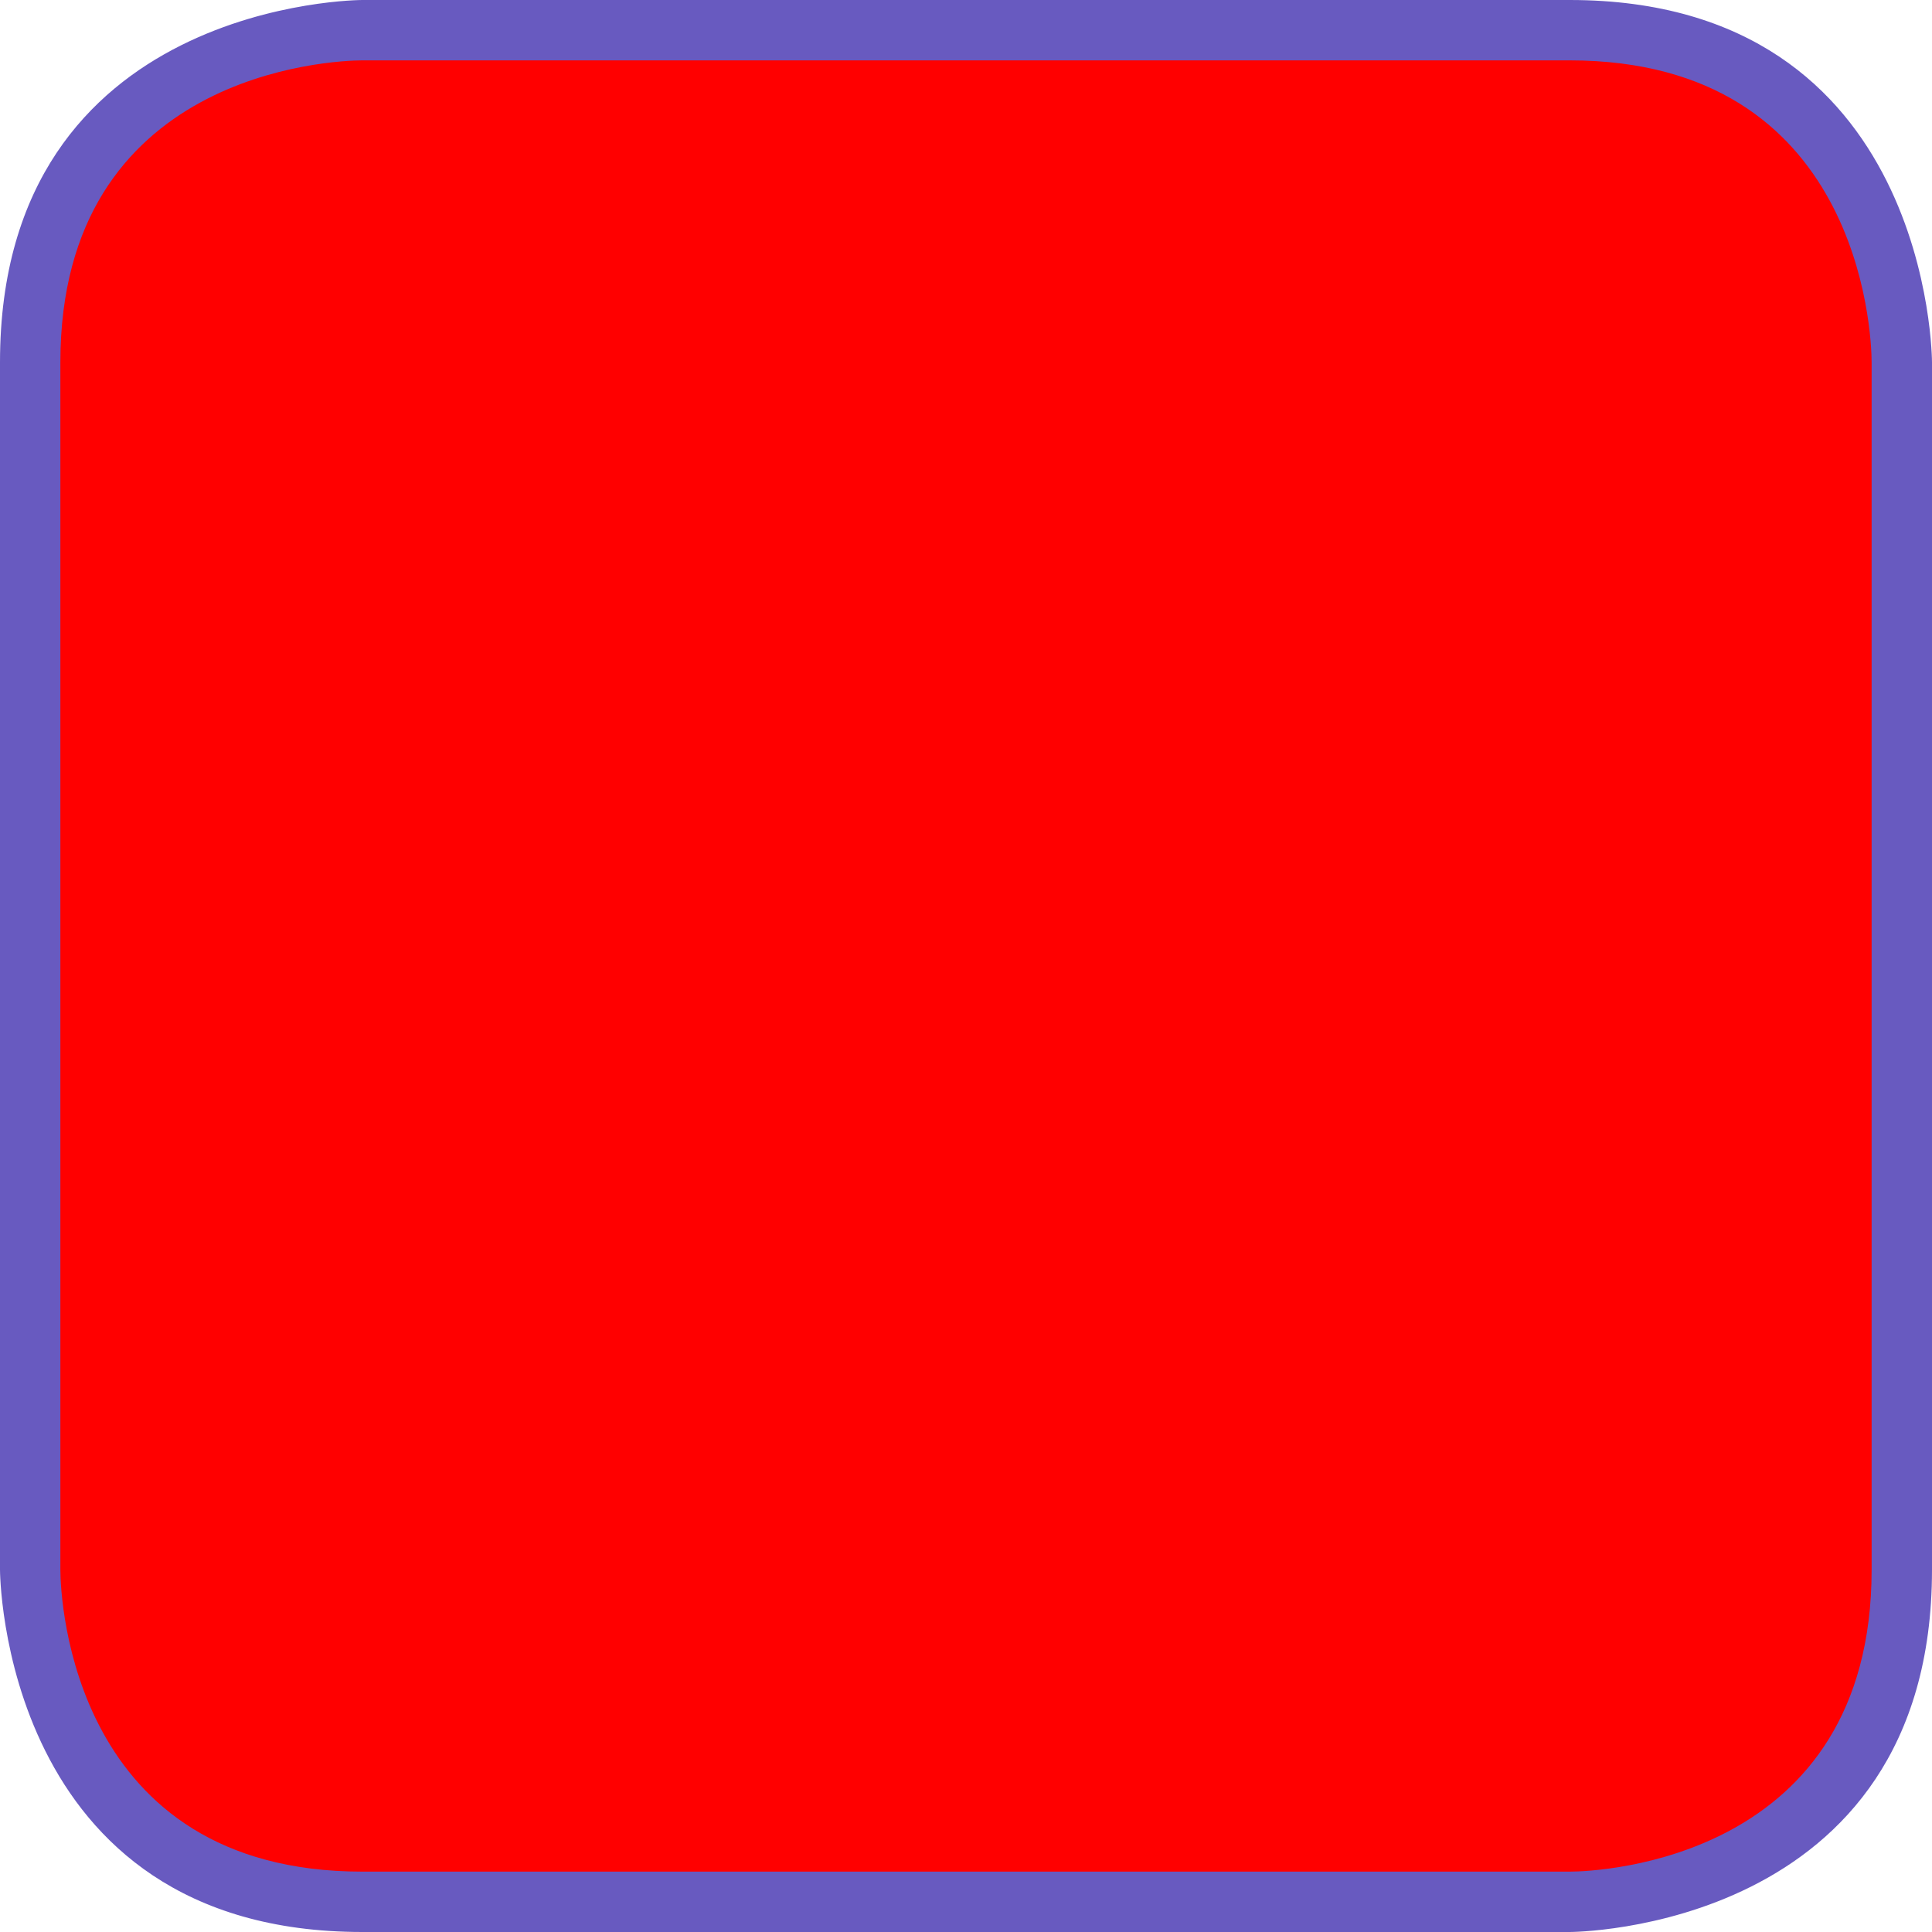
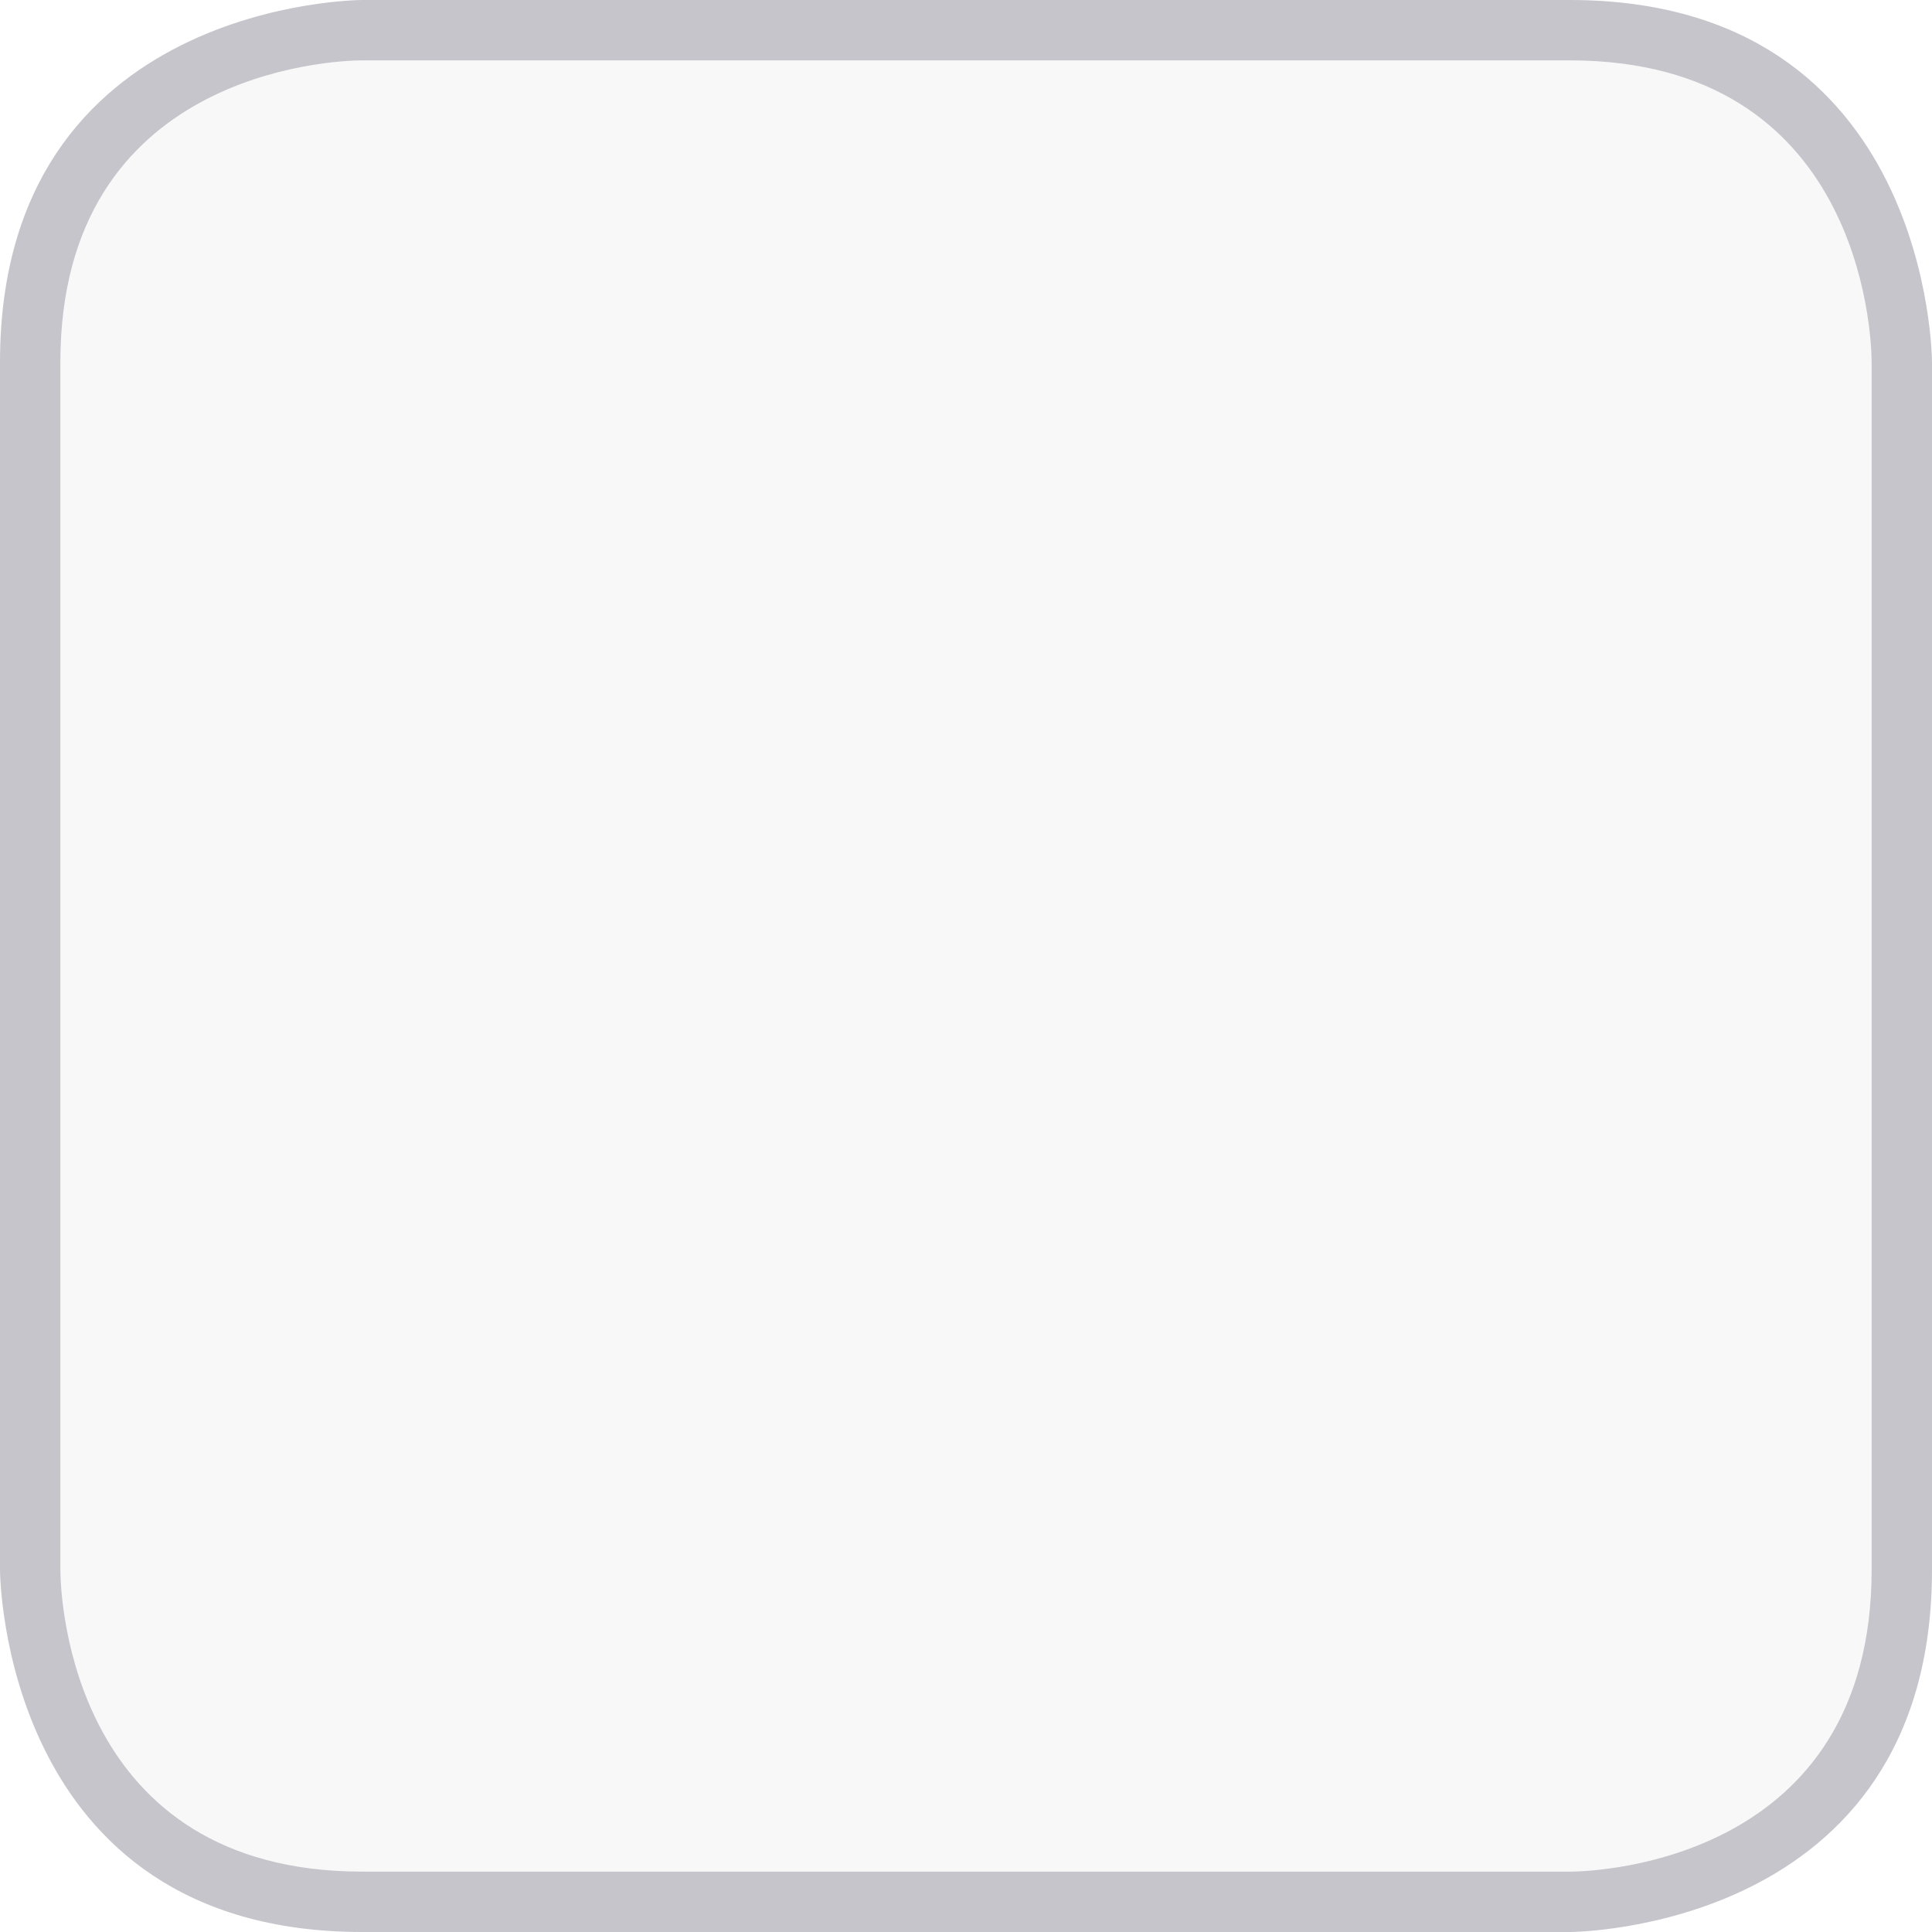
<svg xmlns="http://www.w3.org/2000/svg" version="1.0" x="0px" y="0px" width="32px" height="32px" viewBox="0 0 32 32" enable-background="new 0 0 32 32" xml:space="preserve">
-   <path fill="red" d="M6,31.5c-5.4,0-5.5-5.3-5.5-5.5V6c0-5.4,5.3-5.5,5.5-5.5h20c5.4,0,5.5,5.3,5.5,5.5v20 c0,5.4-5.3,5.5-5.5,5.5H6z" />
-   <path fill="#685AC0" d="M26,1c4.8,0,5,4.5,5,5v20c0,4.8-4.5,5-5,5H6c-4.8,0-5-4.5-5-5V6c0-4.8,4.5-5,5-5H26 M26,0H6c0,0-6,0-6,6 v20c0,0,0,6,6,6h20c0,0,6,0,6-6V6C32,6,32,0,26,0L26,0z" />
+   <path fill="#f8f8f8" d="M6,31.5c-5.4,0-5.5-5.3-5.5-5.5V6c0-5.4,5.3-5.5,5.5-5.5h20c5.4,0,5.5,5.3,5.5,5.5v20 c0,5.4-5.3,5.5-5.5,5.5H6z" />
+   <path fill="#c6c5cb" d="M26,1c4.8,0,5,4.5,5,5v20c0,4.8-4.5,5-5,5H6c-4.8,0-5-4.5-5-5V6c0-4.8,4.5-5,5-5H26 M26,0H6c0,0-6,0-6,6 v20c0,0,0,6,6,6h20c0,0,6,0,6-6V6C32,6,32,0,26,0L26,0z" />
</svg>
